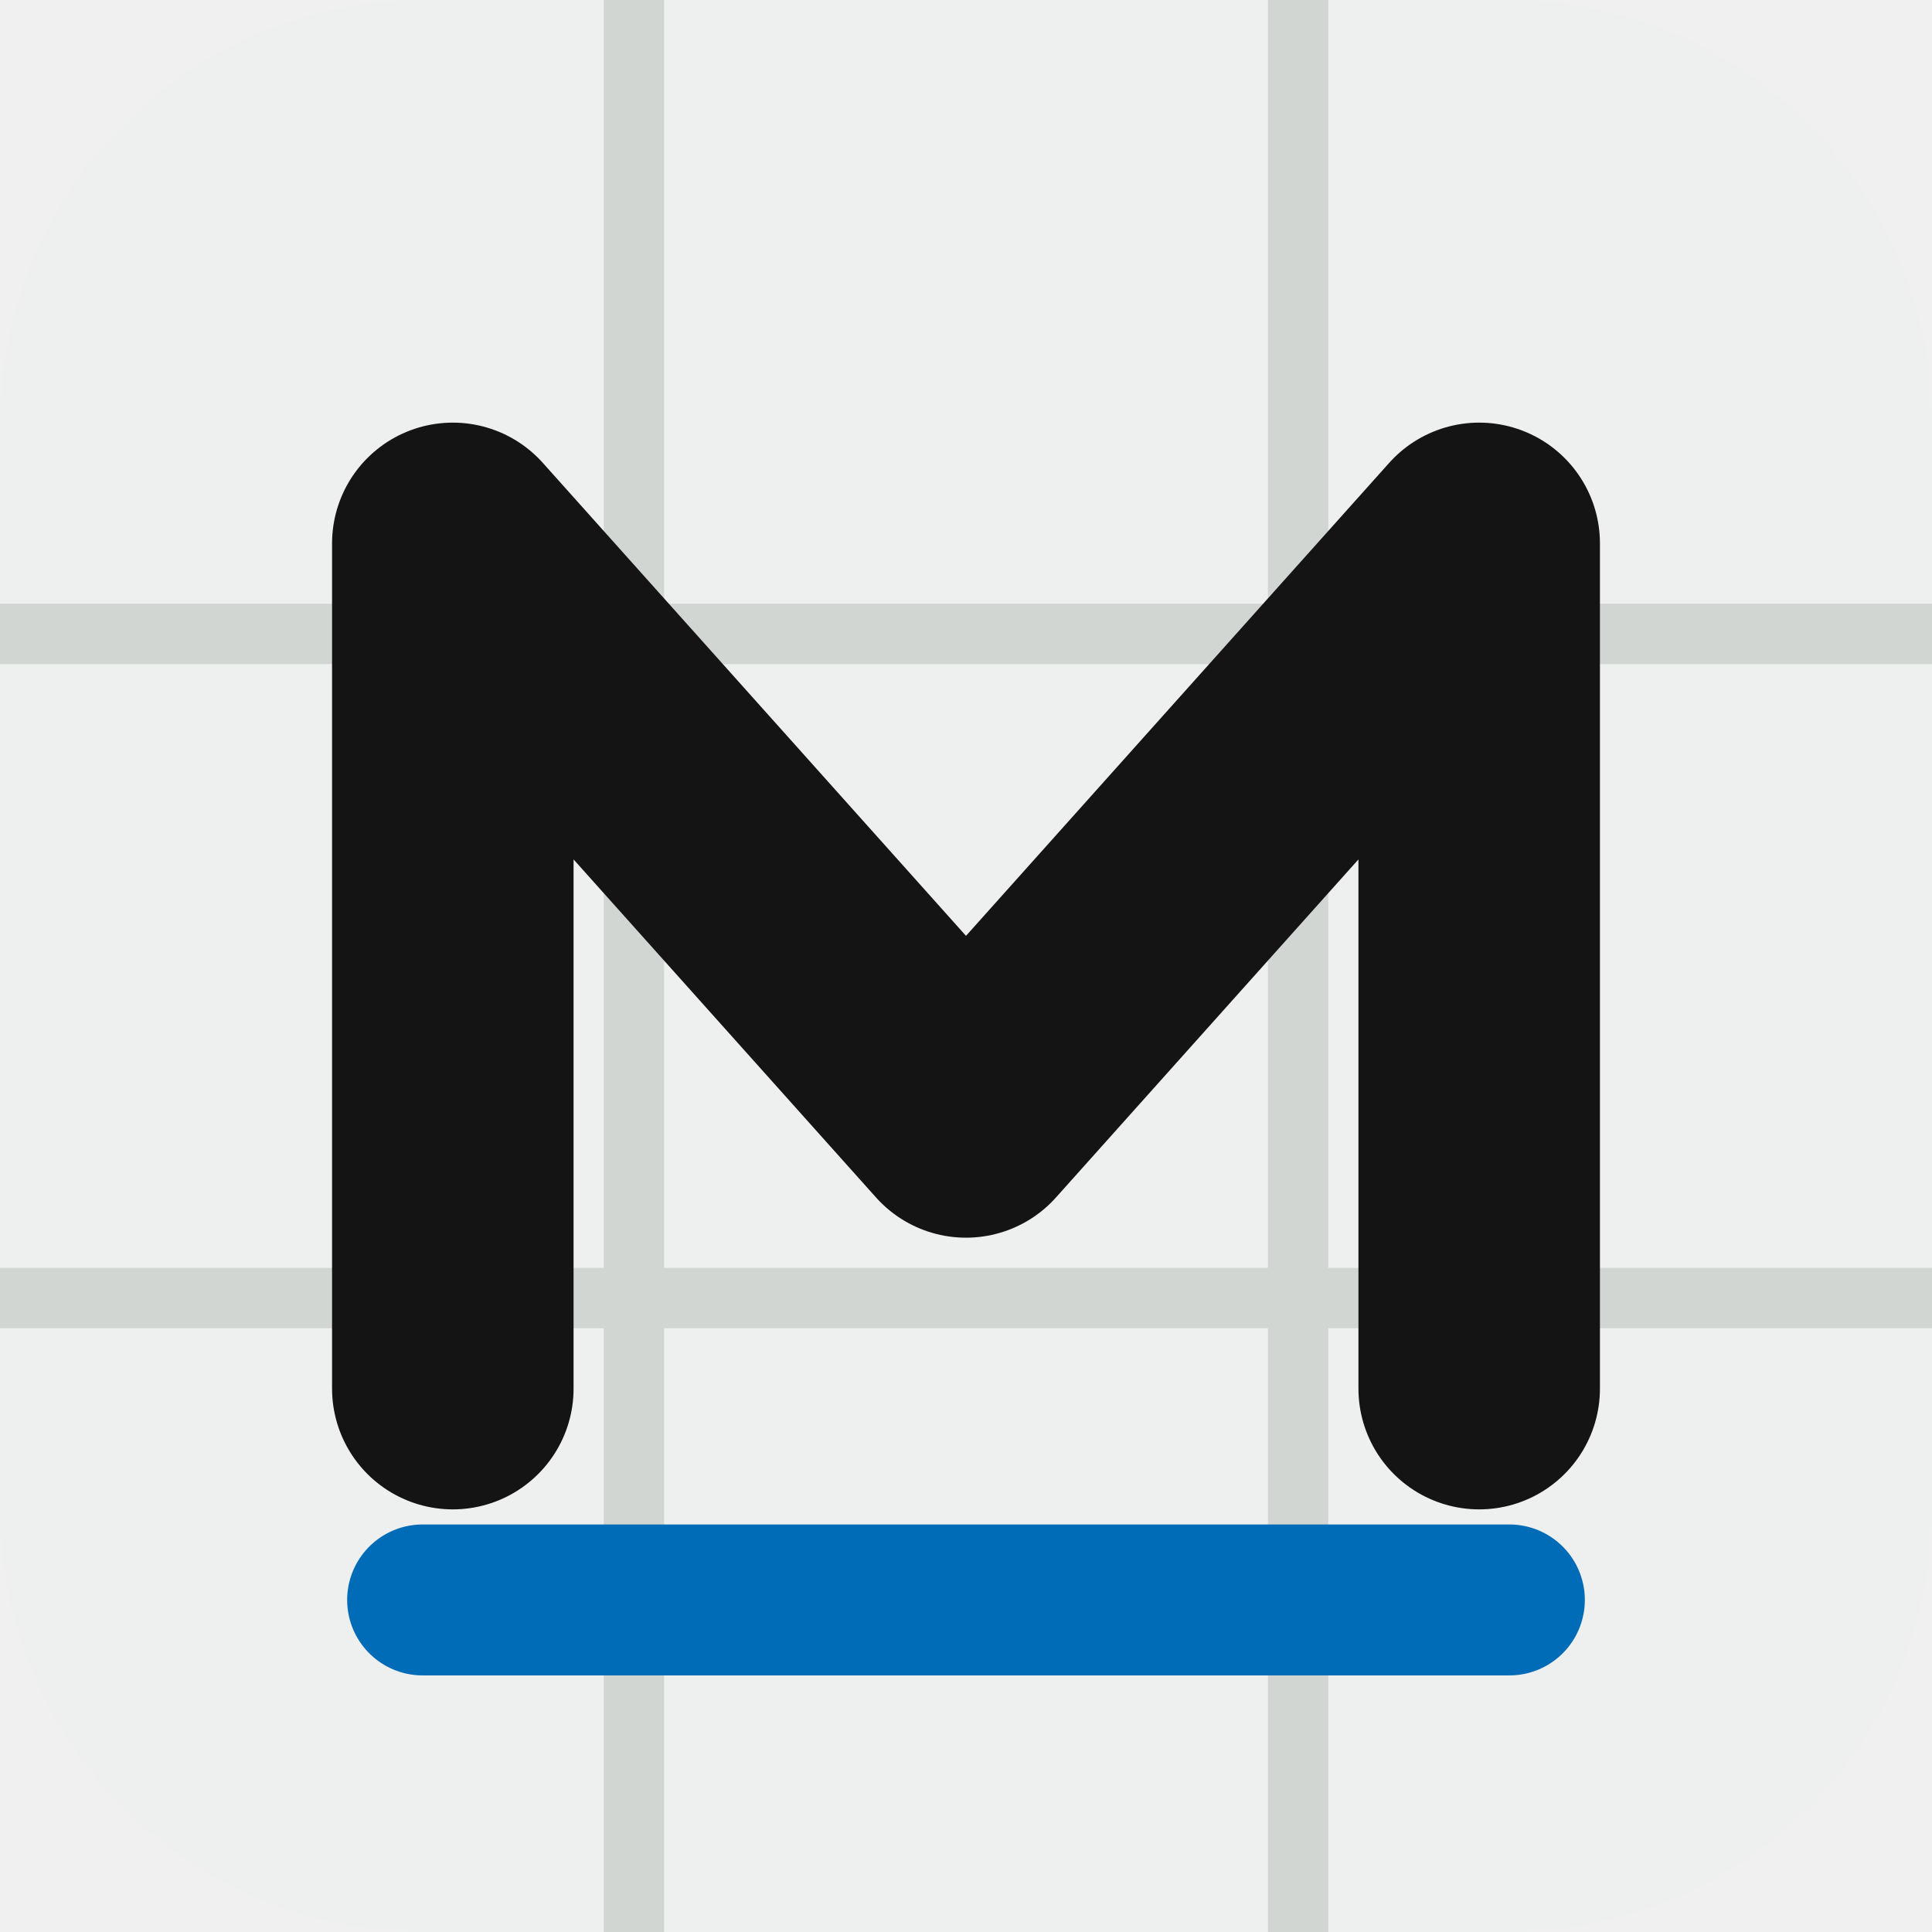
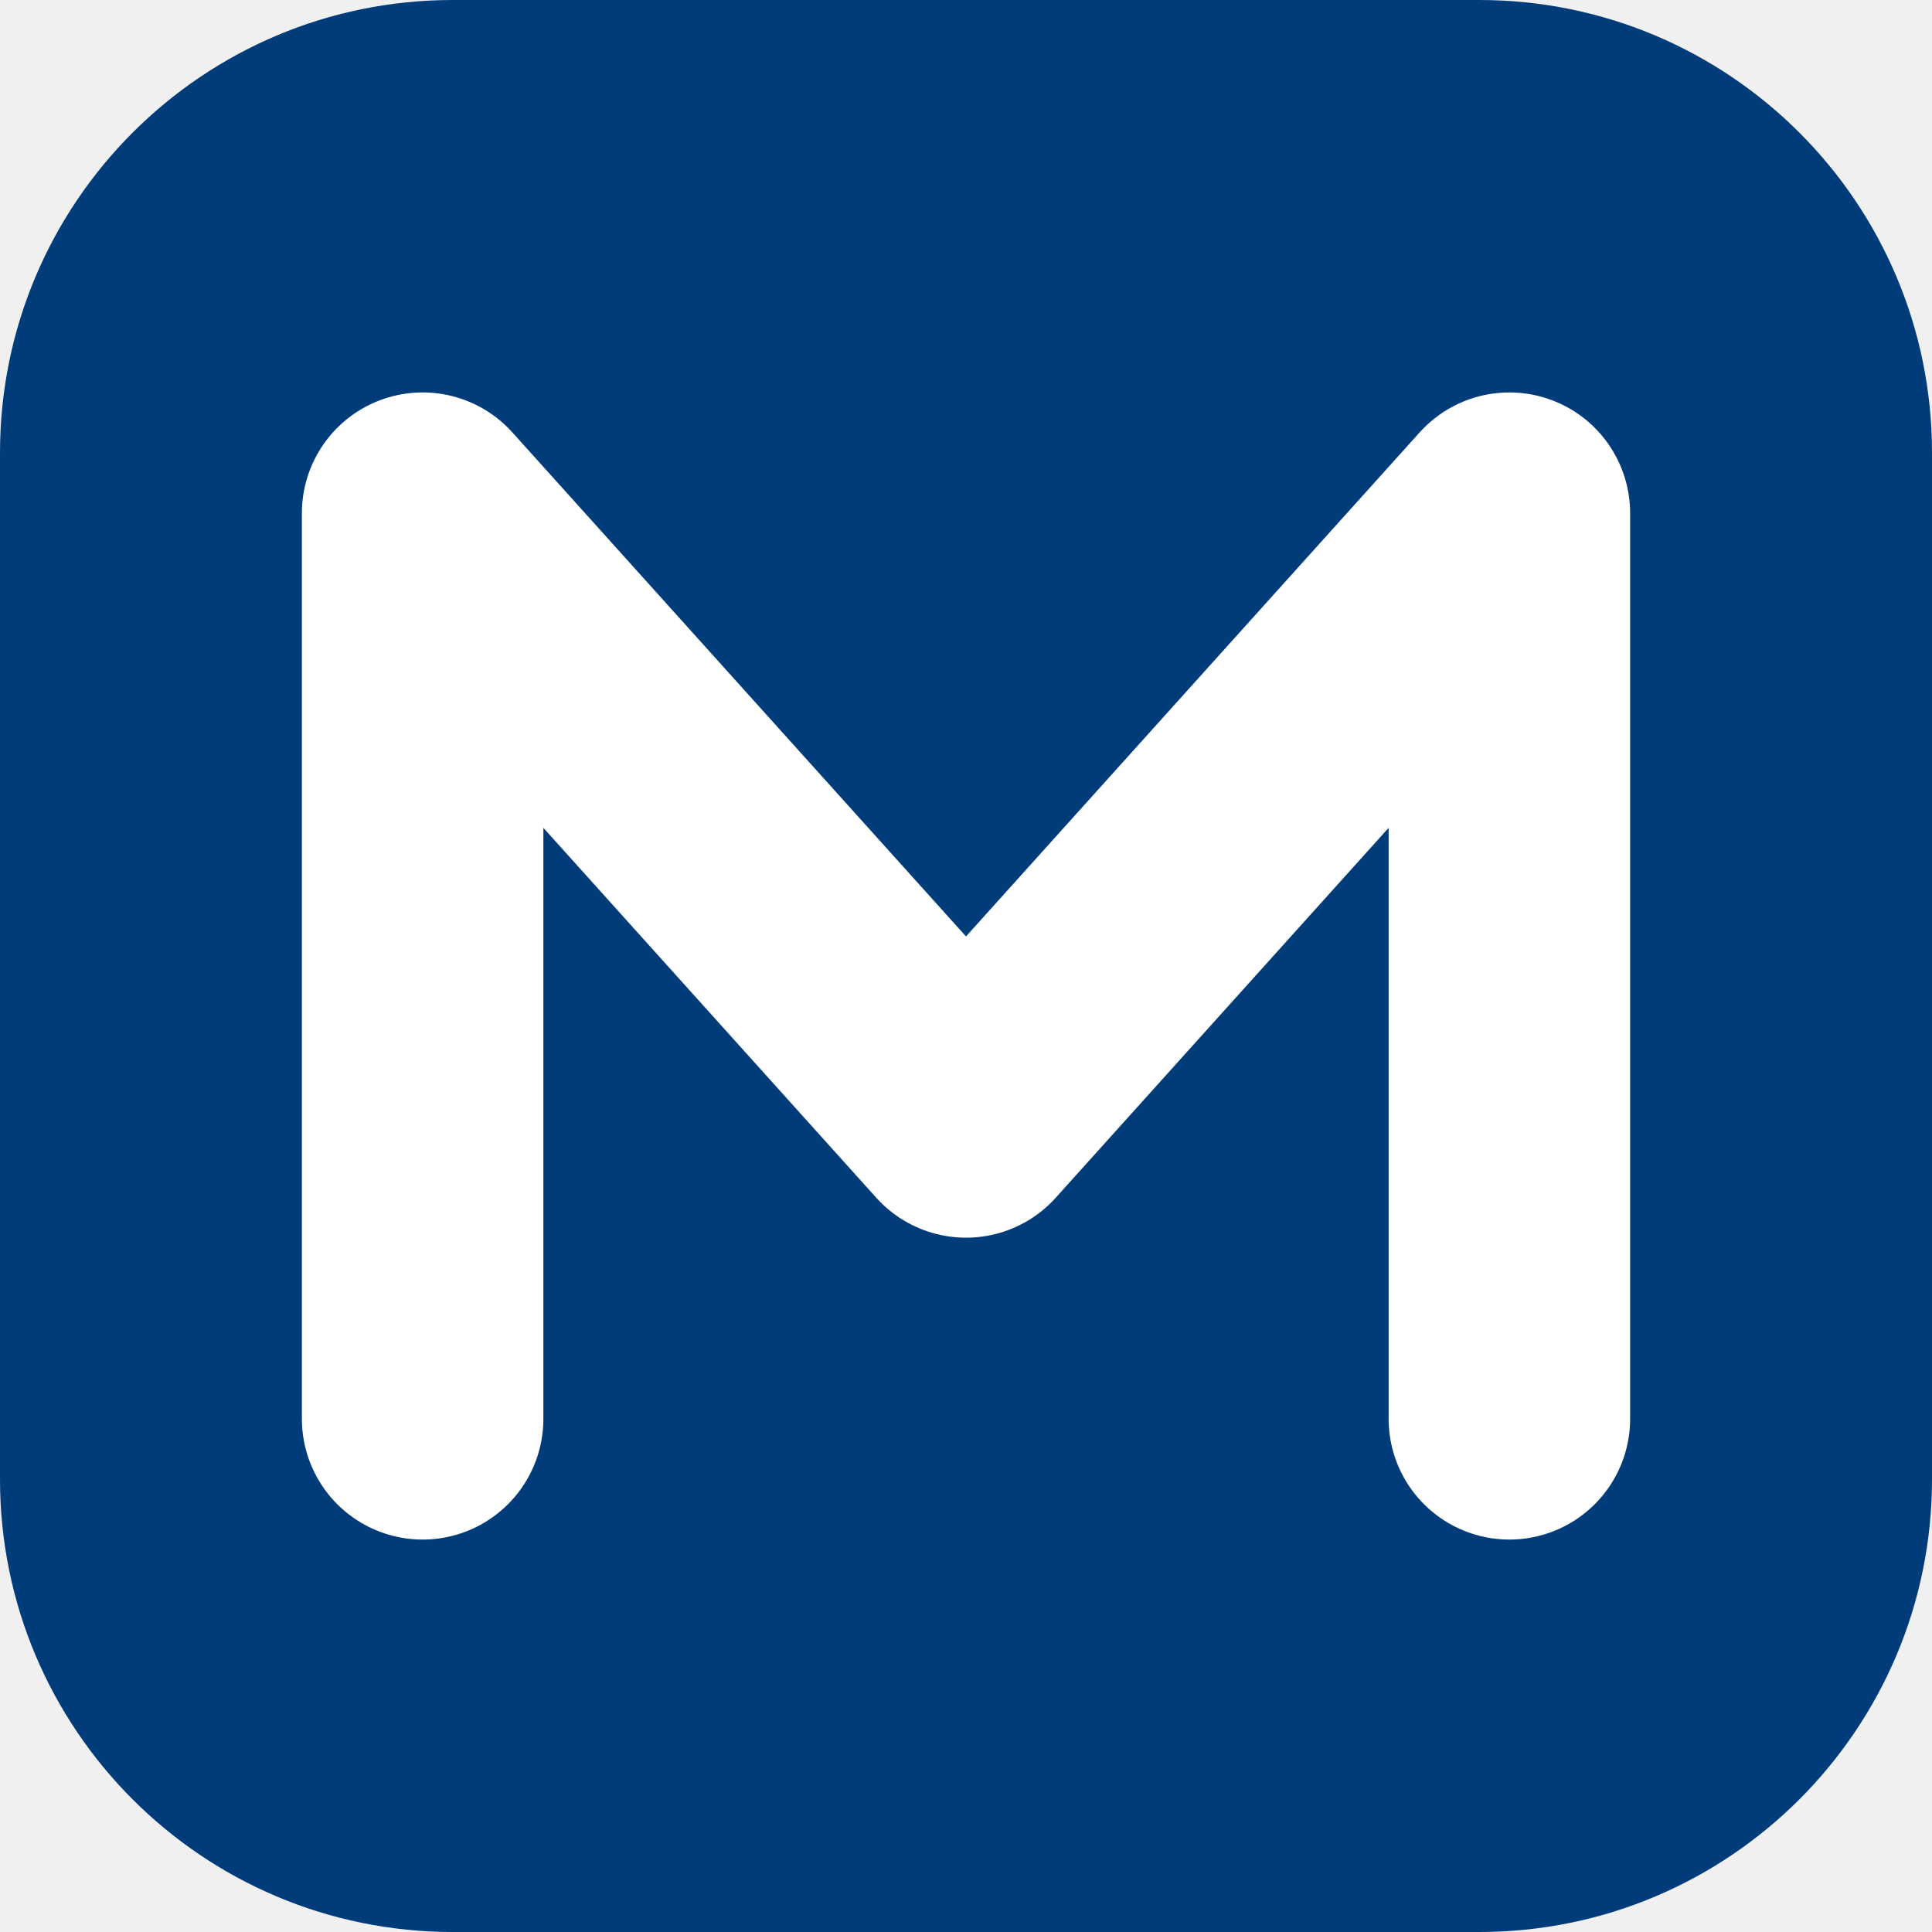
<svg xmlns="http://www.w3.org/2000/svg" viewBox="0 0 64 64">
-   <rect width="64" height="64" rx="14" fill="#eef0ef" />
-   <path d="M0 21h64M0 43h64M21 0v64M43 0v64" stroke="#d2d6d3" stroke-width="2" />
-   <path d="M15 46V18l17 19 17-19v28" fill="none" stroke="#141414" stroke-width="8" stroke-linecap="round" stroke-linejoin="round" />
-   <path d="M14 53h36" stroke="#006bb6" stroke-width="5" stroke-linecap="round" />
+   <rect width="64" height="64" rx="15" fill="#003b7a" />
+   <path d="M14 47V17l18 20 18-20v30" fill="none" stroke="#fff" stroke-width="8" stroke-linecap="round" stroke-linejoin="round" />
</svg>
